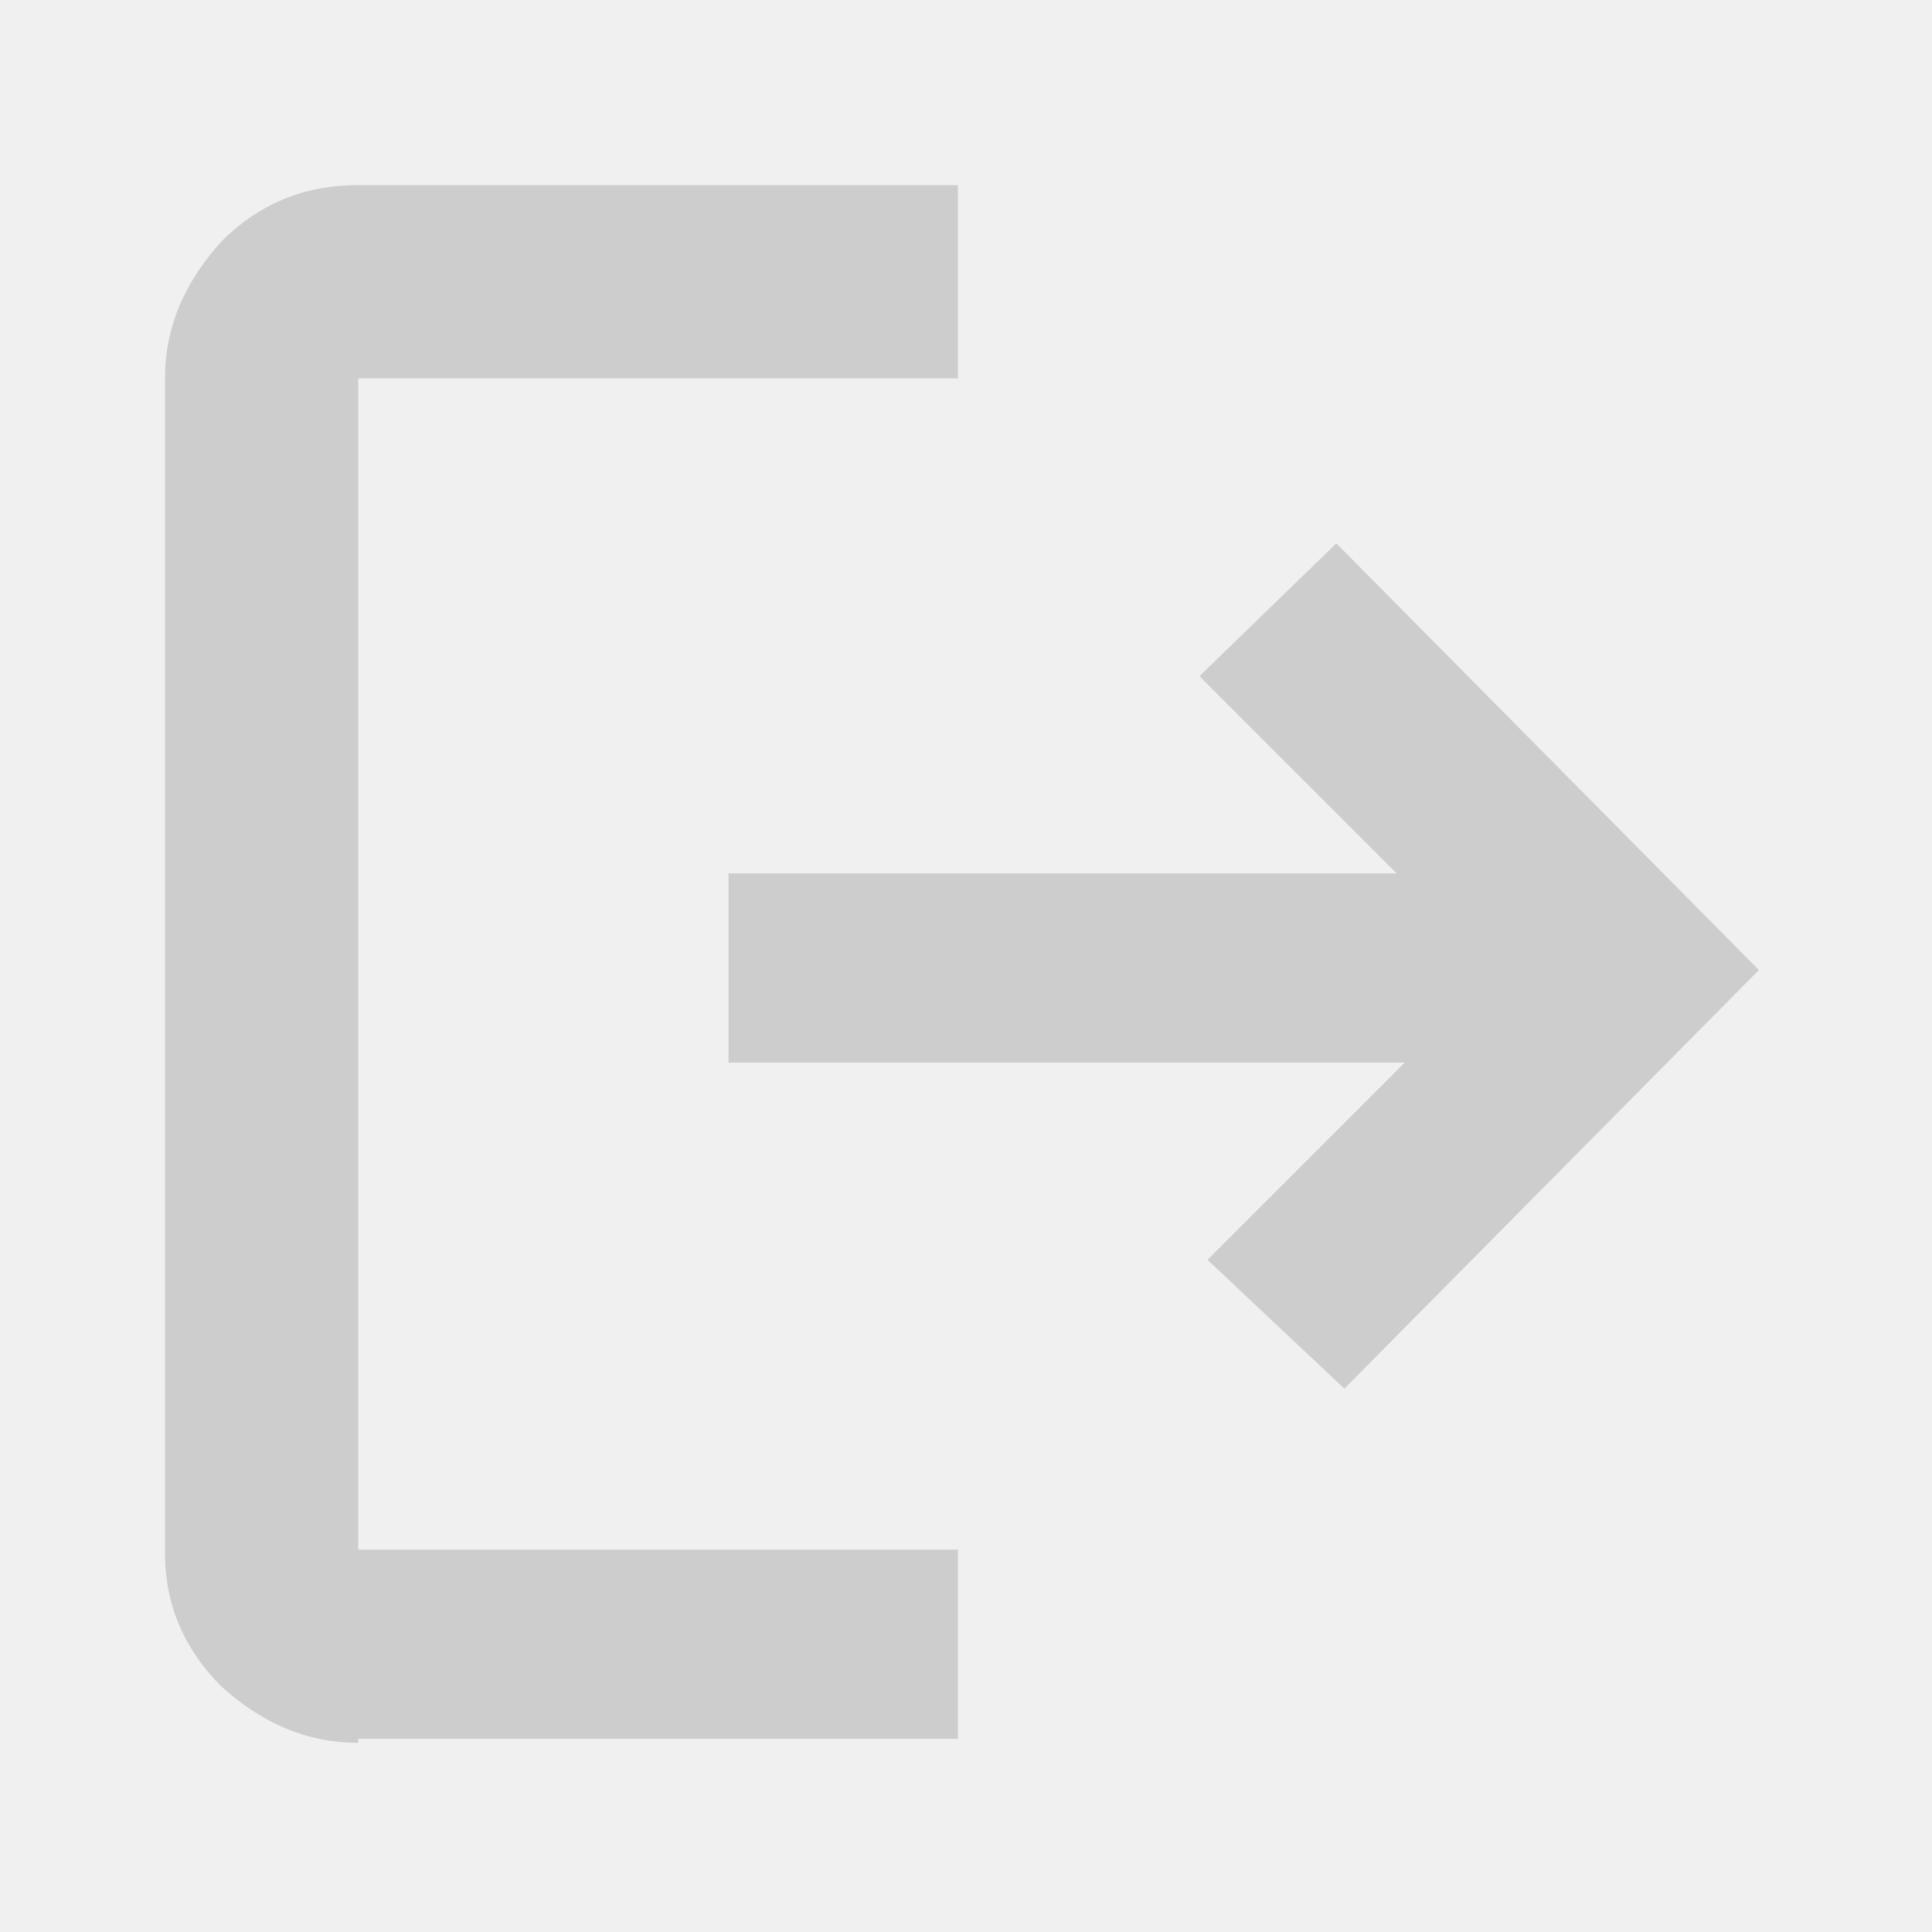
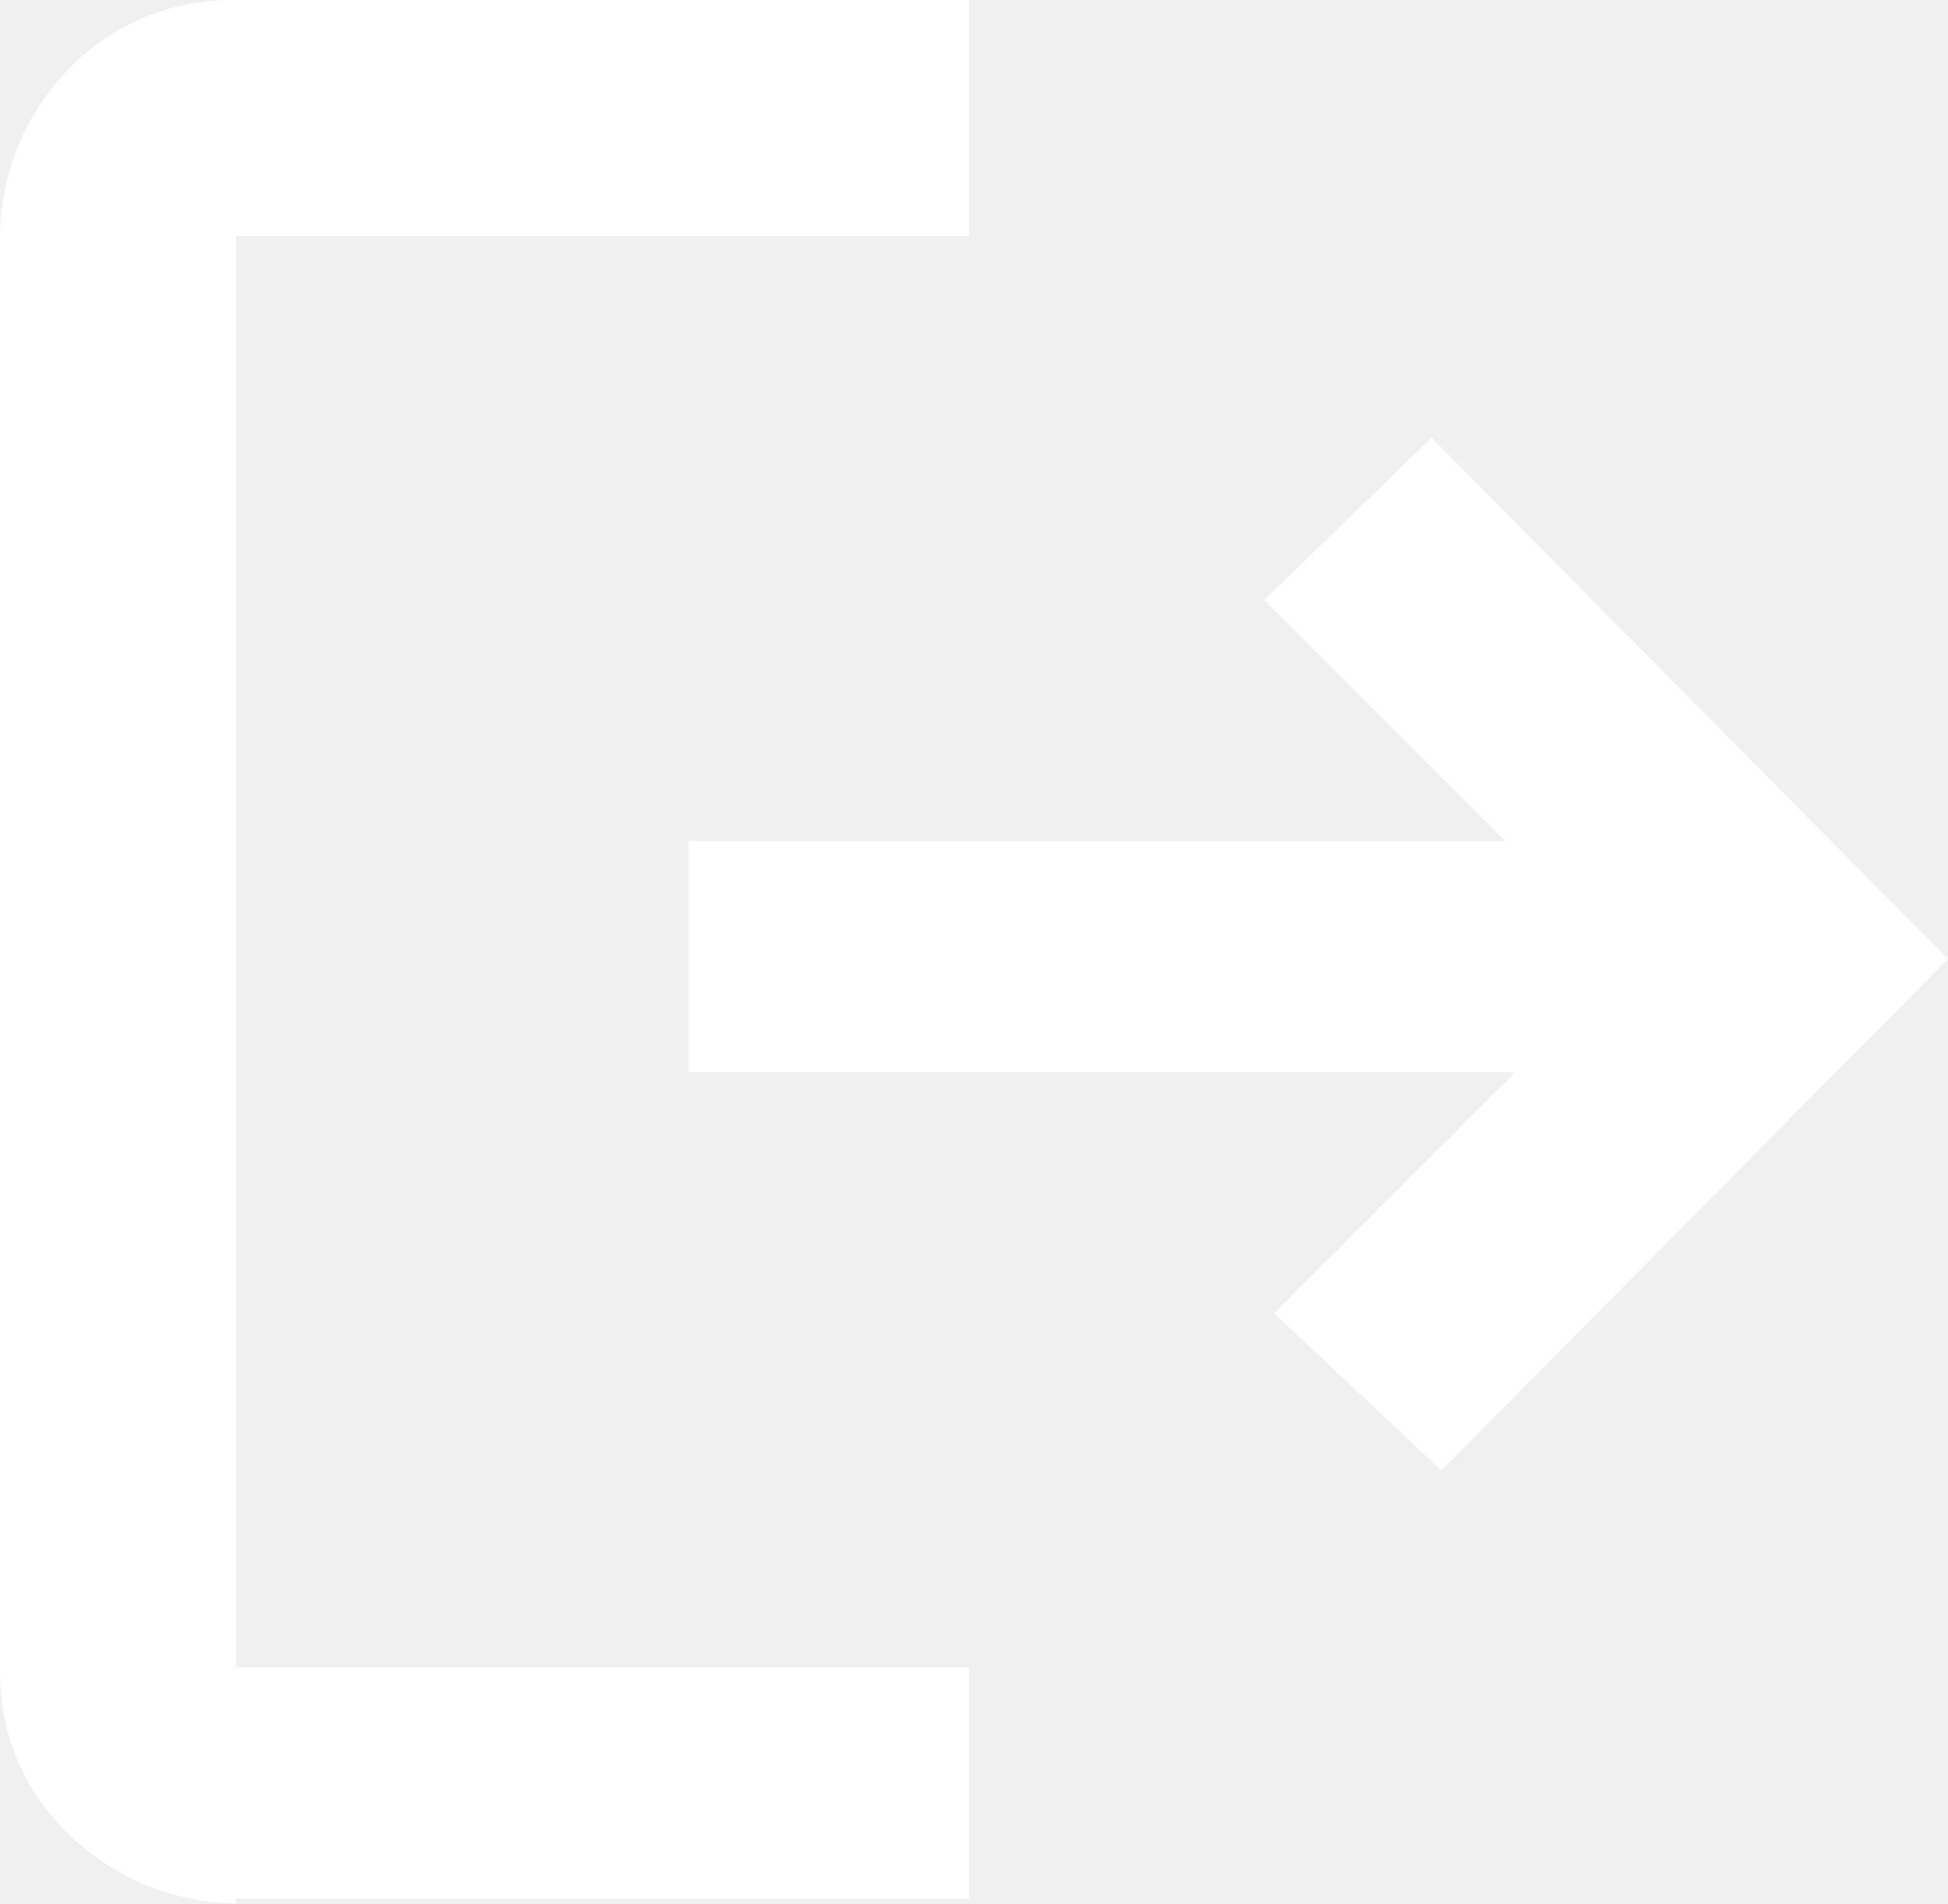
- <svg xmlns="http://www.w3.org/2000/svg" version="1.1" id="Calque_1" x="0px" y="0px" viewBox="0 0 48 48" style="enable-background:new 0 0 48 48;" xml:space="preserve">
-   <style type="text/css">
- 	.st0{fill:#CDCDCD;}
- </style>
-   <path class="st0" d="M8.9,43.3c-1.3,0-2.4-0.5-3.4-1.4c-0.9-0.9-1.4-2-1.4-3.3V9.4c0-1.3,0.5-2.4,1.4-3.4c0.9-0.9,2-1.4,3.4-1.4  h14.9v4.8H8.9v29.1h14.9v4.7H8.9z M33.4,34.5L30,31.3l4.9-4.9H18.1v-4.7h16.6l-4.9-4.9l3.4-3.3l10.5,10.6L33.4,34.5z" />
+ <svg xmlns="http://www.w3.org/2000/svg" id="Calque_1" data-name="Calque 1" viewBox="0 0 39.6 38.7">
+   <defs>
+     <style>.cls-1{fill:#fff;}</style>
+   </defs>
+   <path class="cls-1" d="M8.9,43.3a4.94,4.94,0,0,1-3.4-1.4,4.53,4.53,0,0,1-1.4-3.3V9.4A4.94,4.94,0,0,1,5.5,6,4.6,4.6,0,0,1,8.9,4.6H23.8V9.4H8.9V38.5H23.8v4.7H8.9Zm24.5-8.8L30,31.3l4.9-4.9H18.1V21.7H34.7l-4.9-4.9,3.4-3.3L43.7,24.1Z" transform="translate(-4.1 -4.6)" />
</svg>
